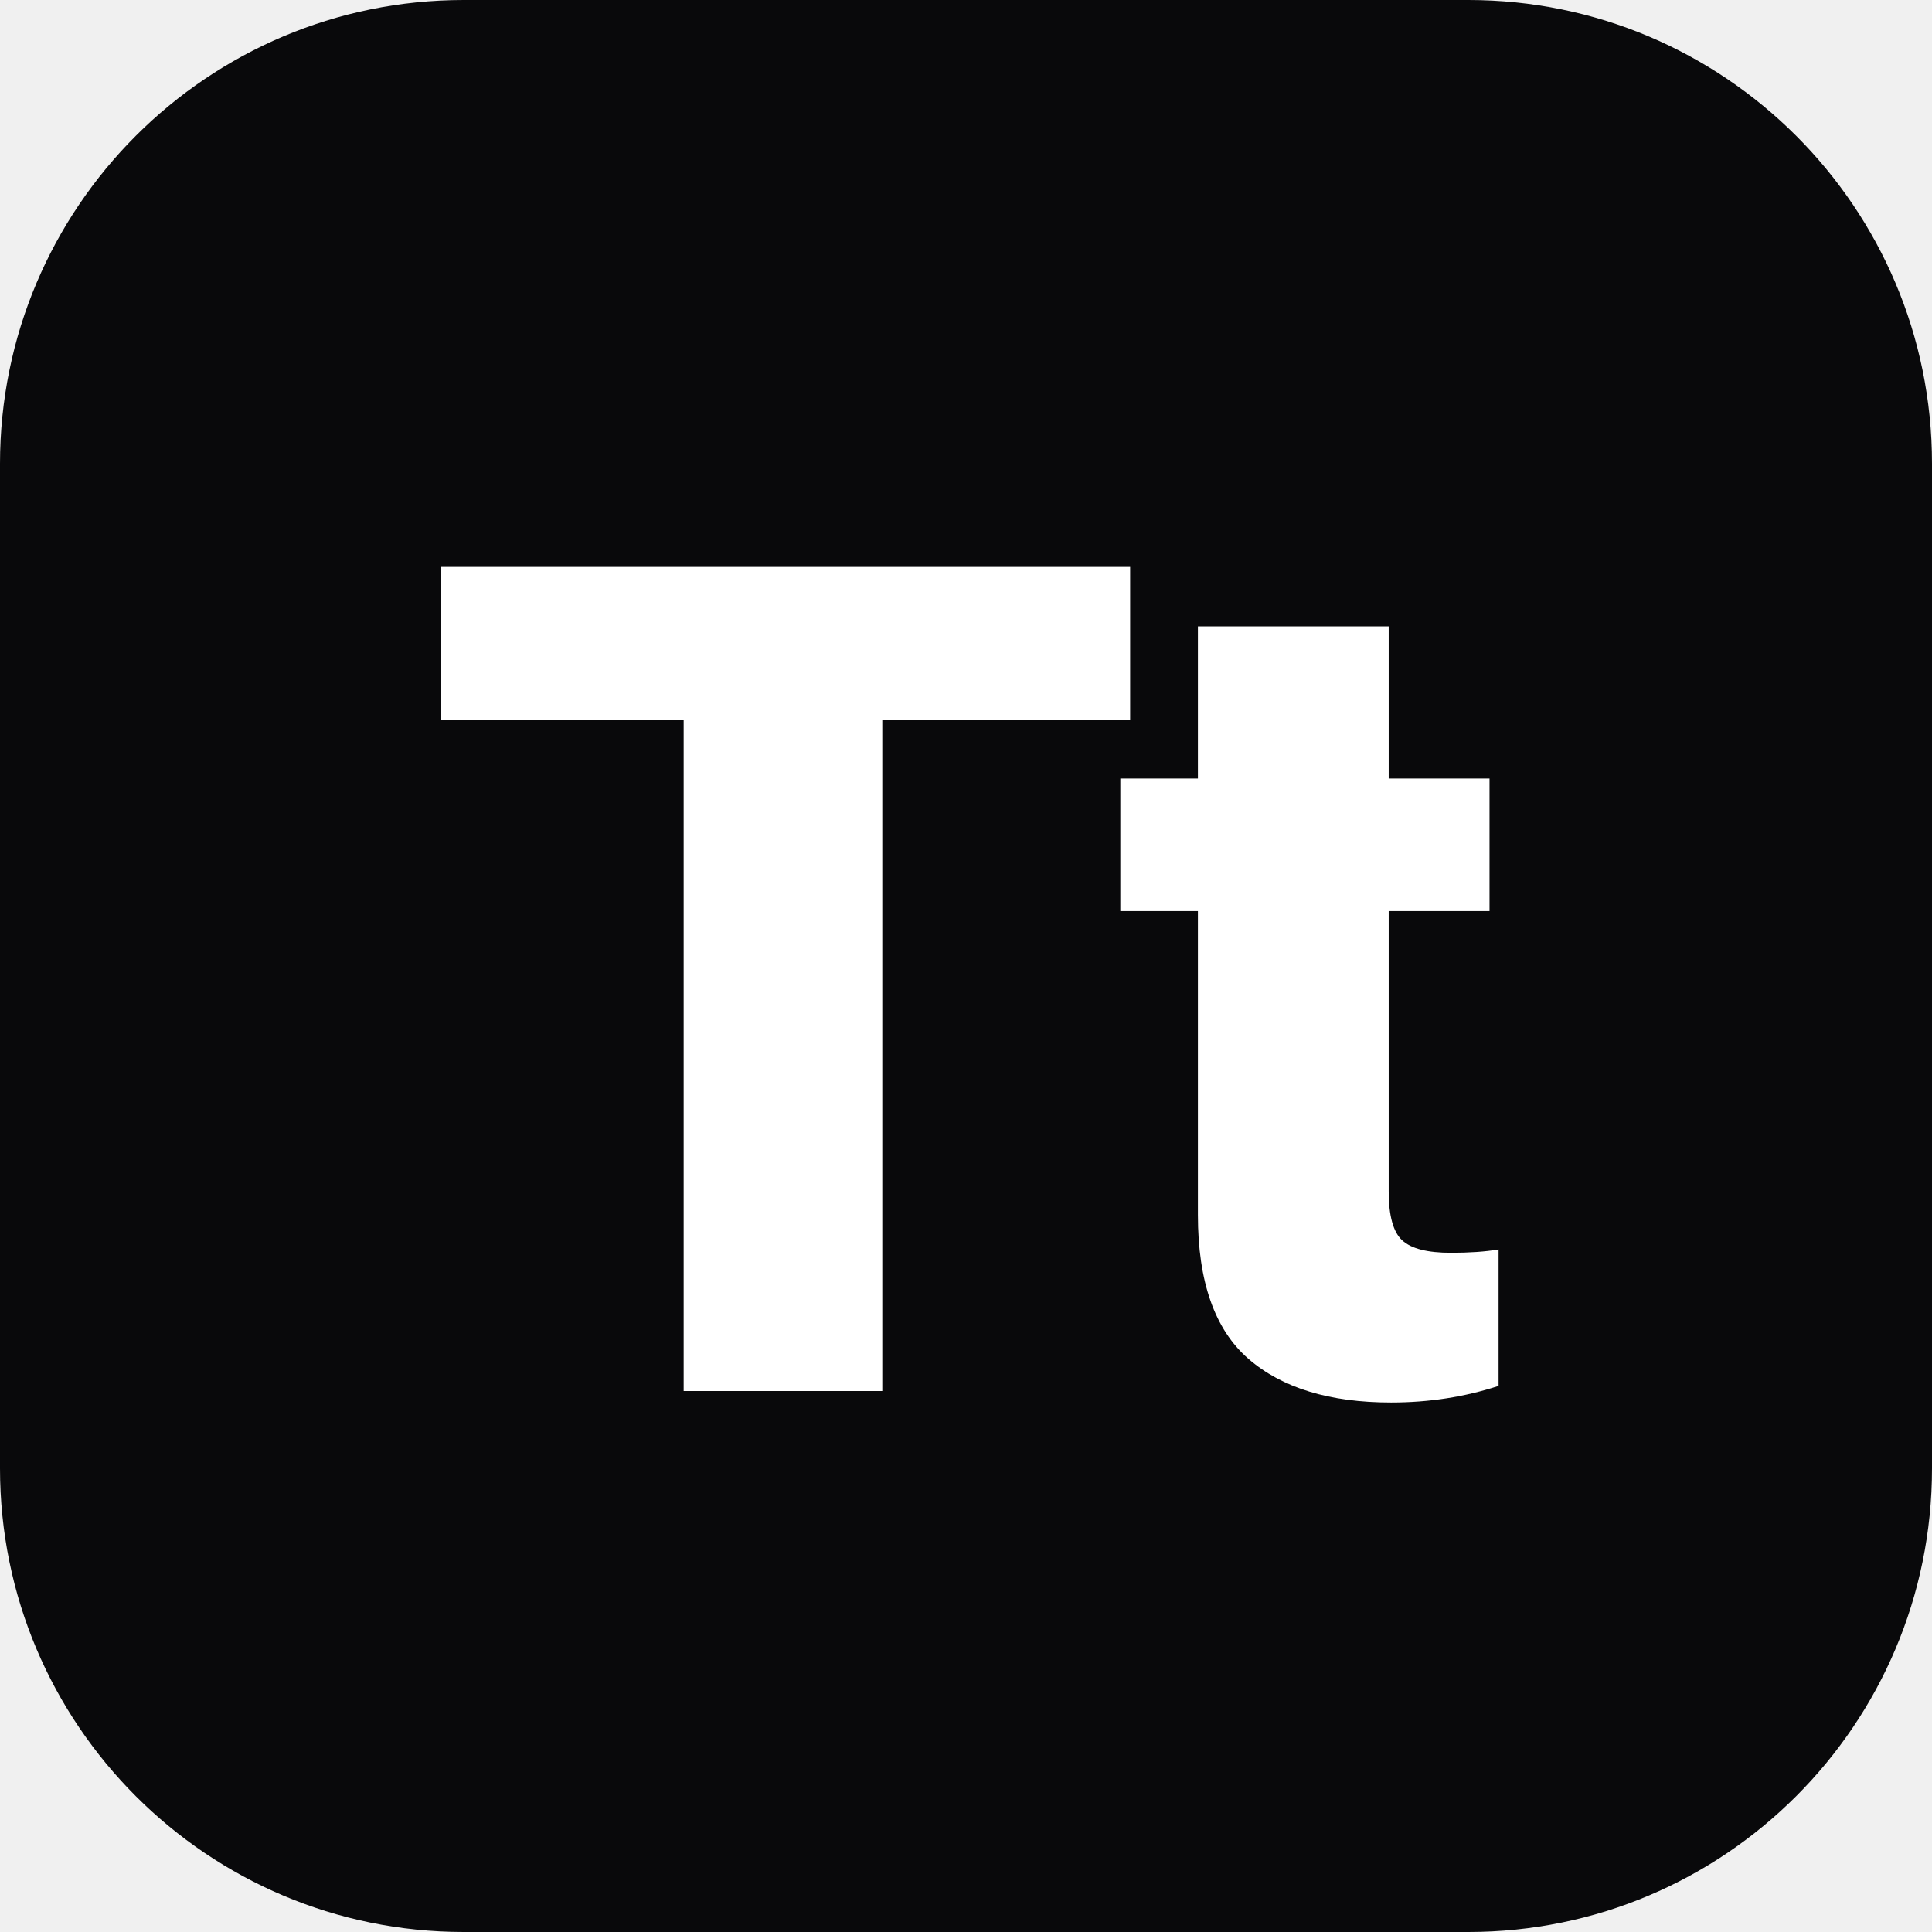
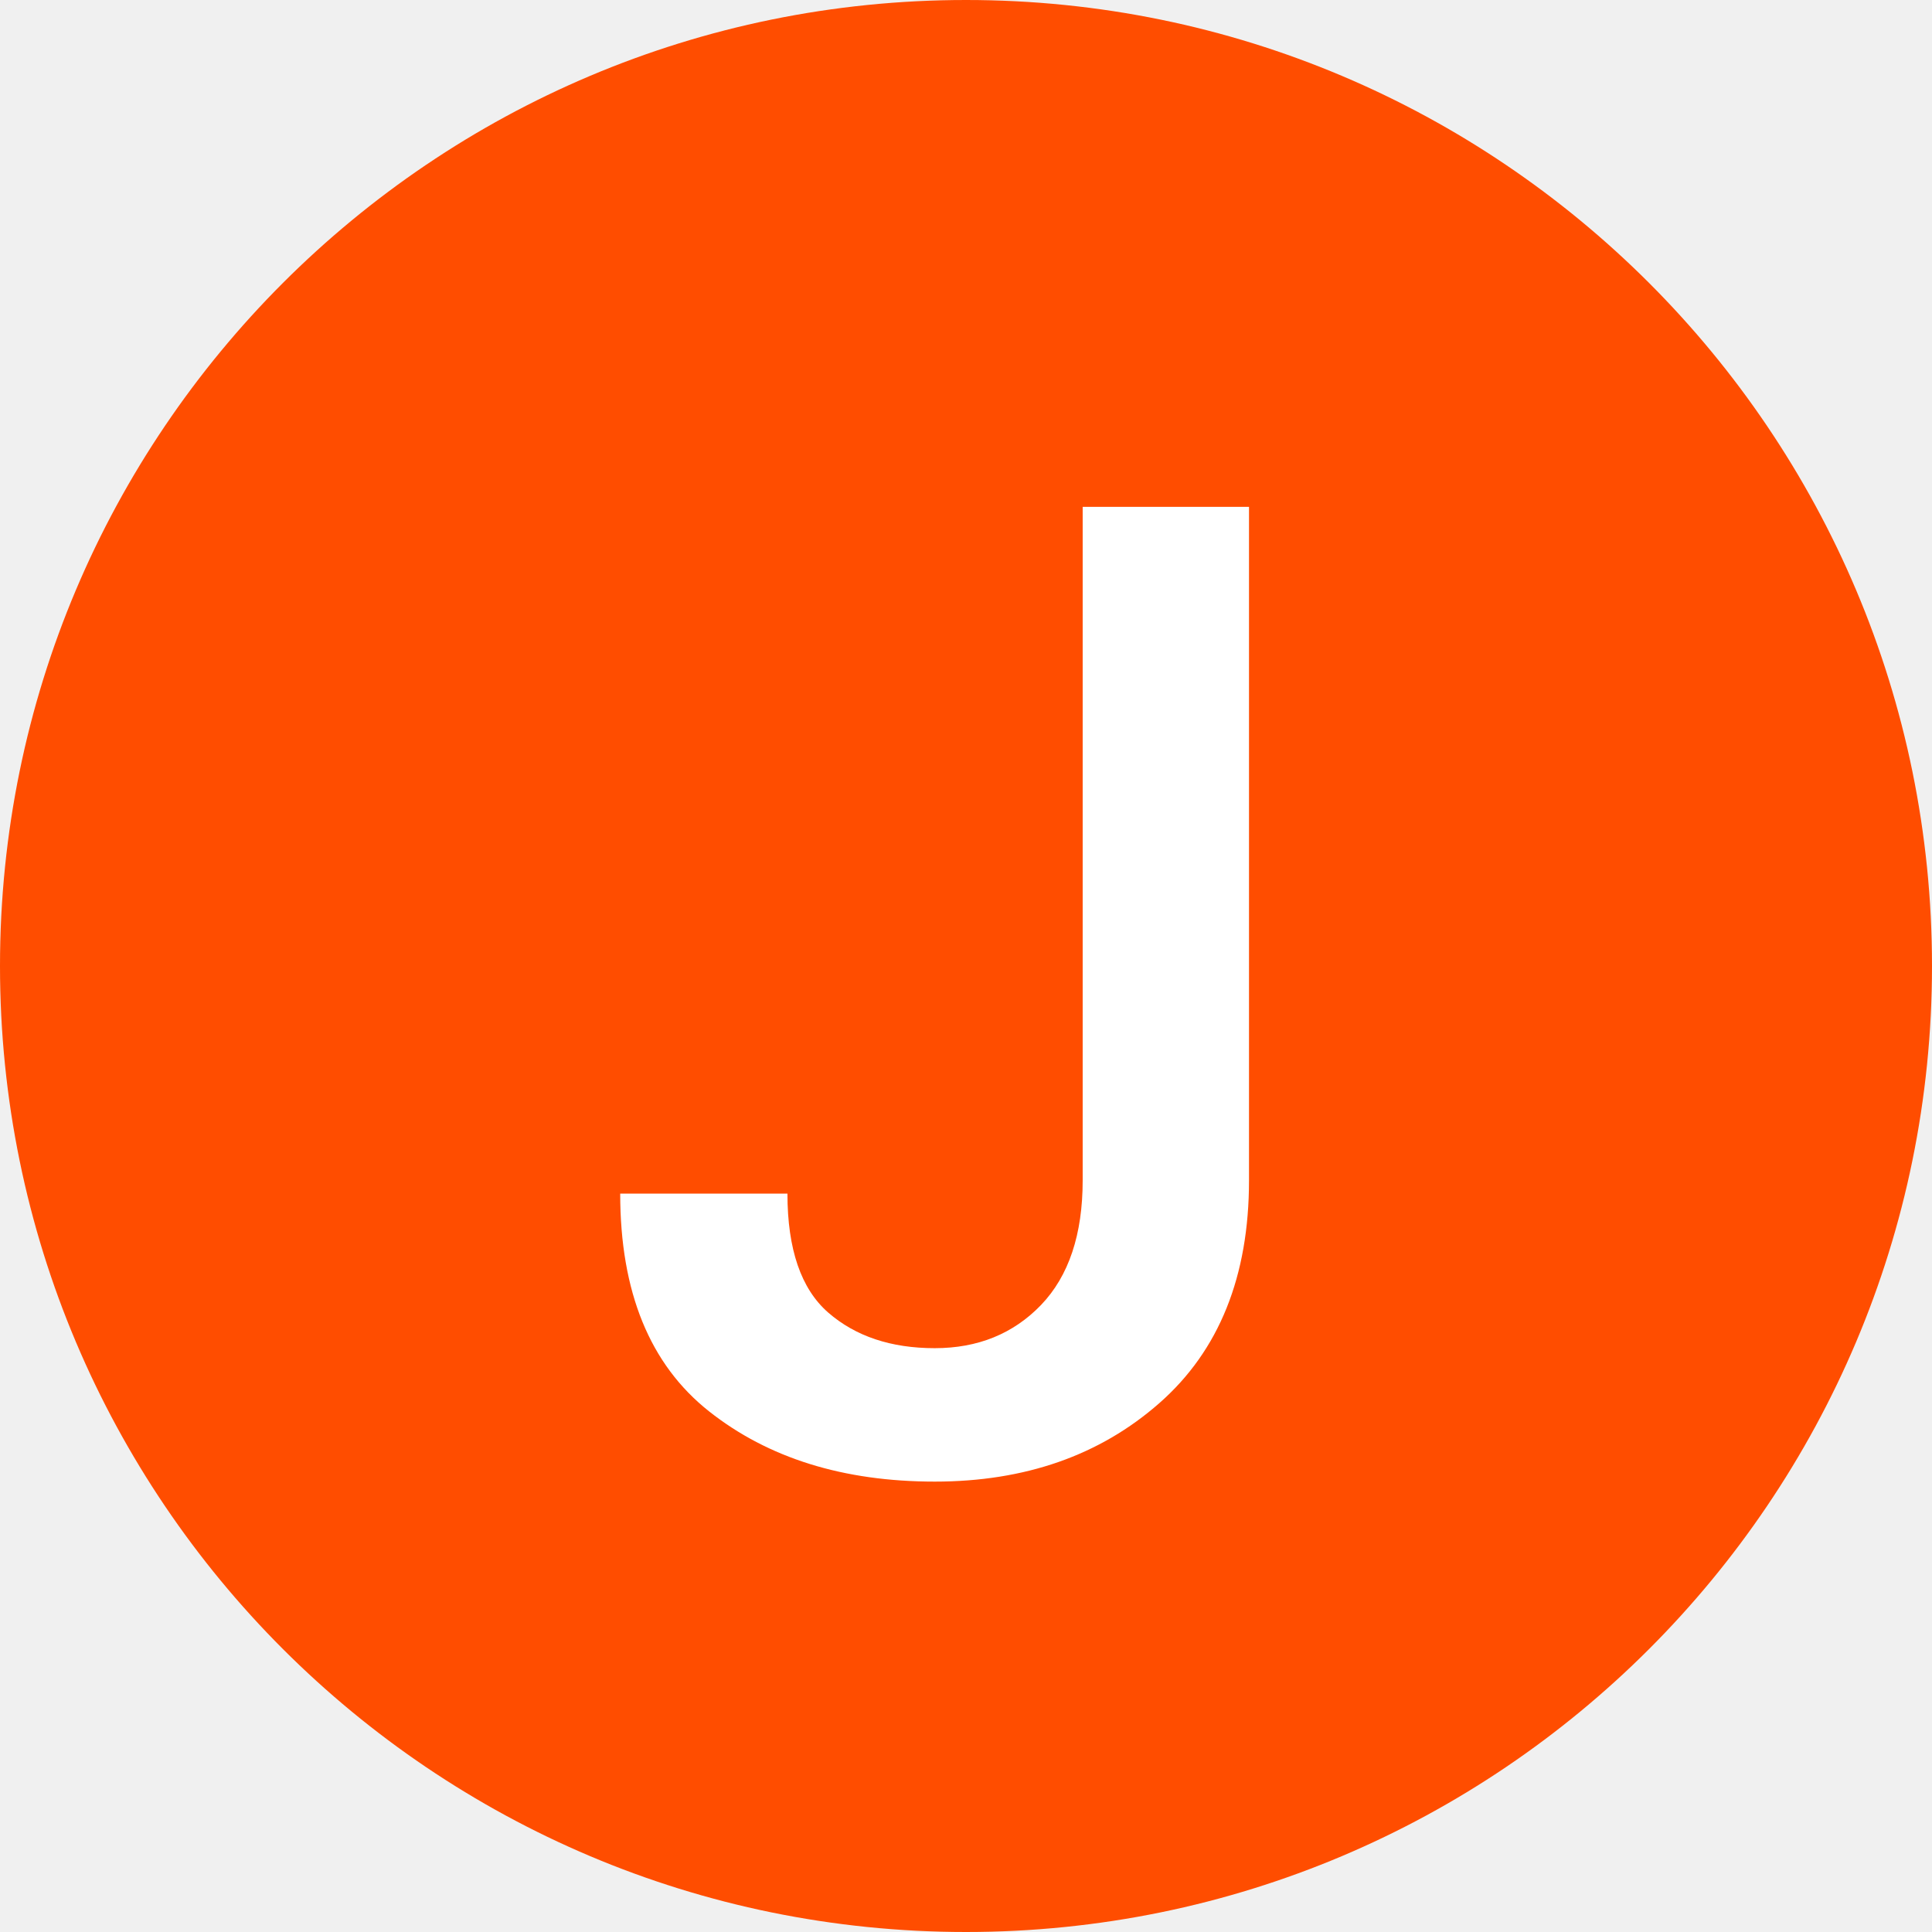
<svg xmlns="http://www.w3.org/2000/svg" viewBox="0 0 100 100">
-   <rect width="100" height="100" rx="24" fill="#09090b" />
-   <text x="50" y="72" font-family="-apple-system, BlinkMacSystemFont, 'Segoe UI', Roboto, Helvetica, Arial, sans-serif" font-weight="800" font-size="60" fill="#ffffff" text-anchor="middle" letter-spacing="-2">Tt</text>
+   <circle cx="50" cy="50" r="50" fill="#ff4d00" />
+   <text x="50" y="76" font-family="-apple-system, BlinkMacSystemFont, 'Segoe UI', Roboto, Helvetica, Arial, sans-serif" font-weight="500" font-size="70" fill="#ffffff" text-anchor="middle">J</text>
</svg>
